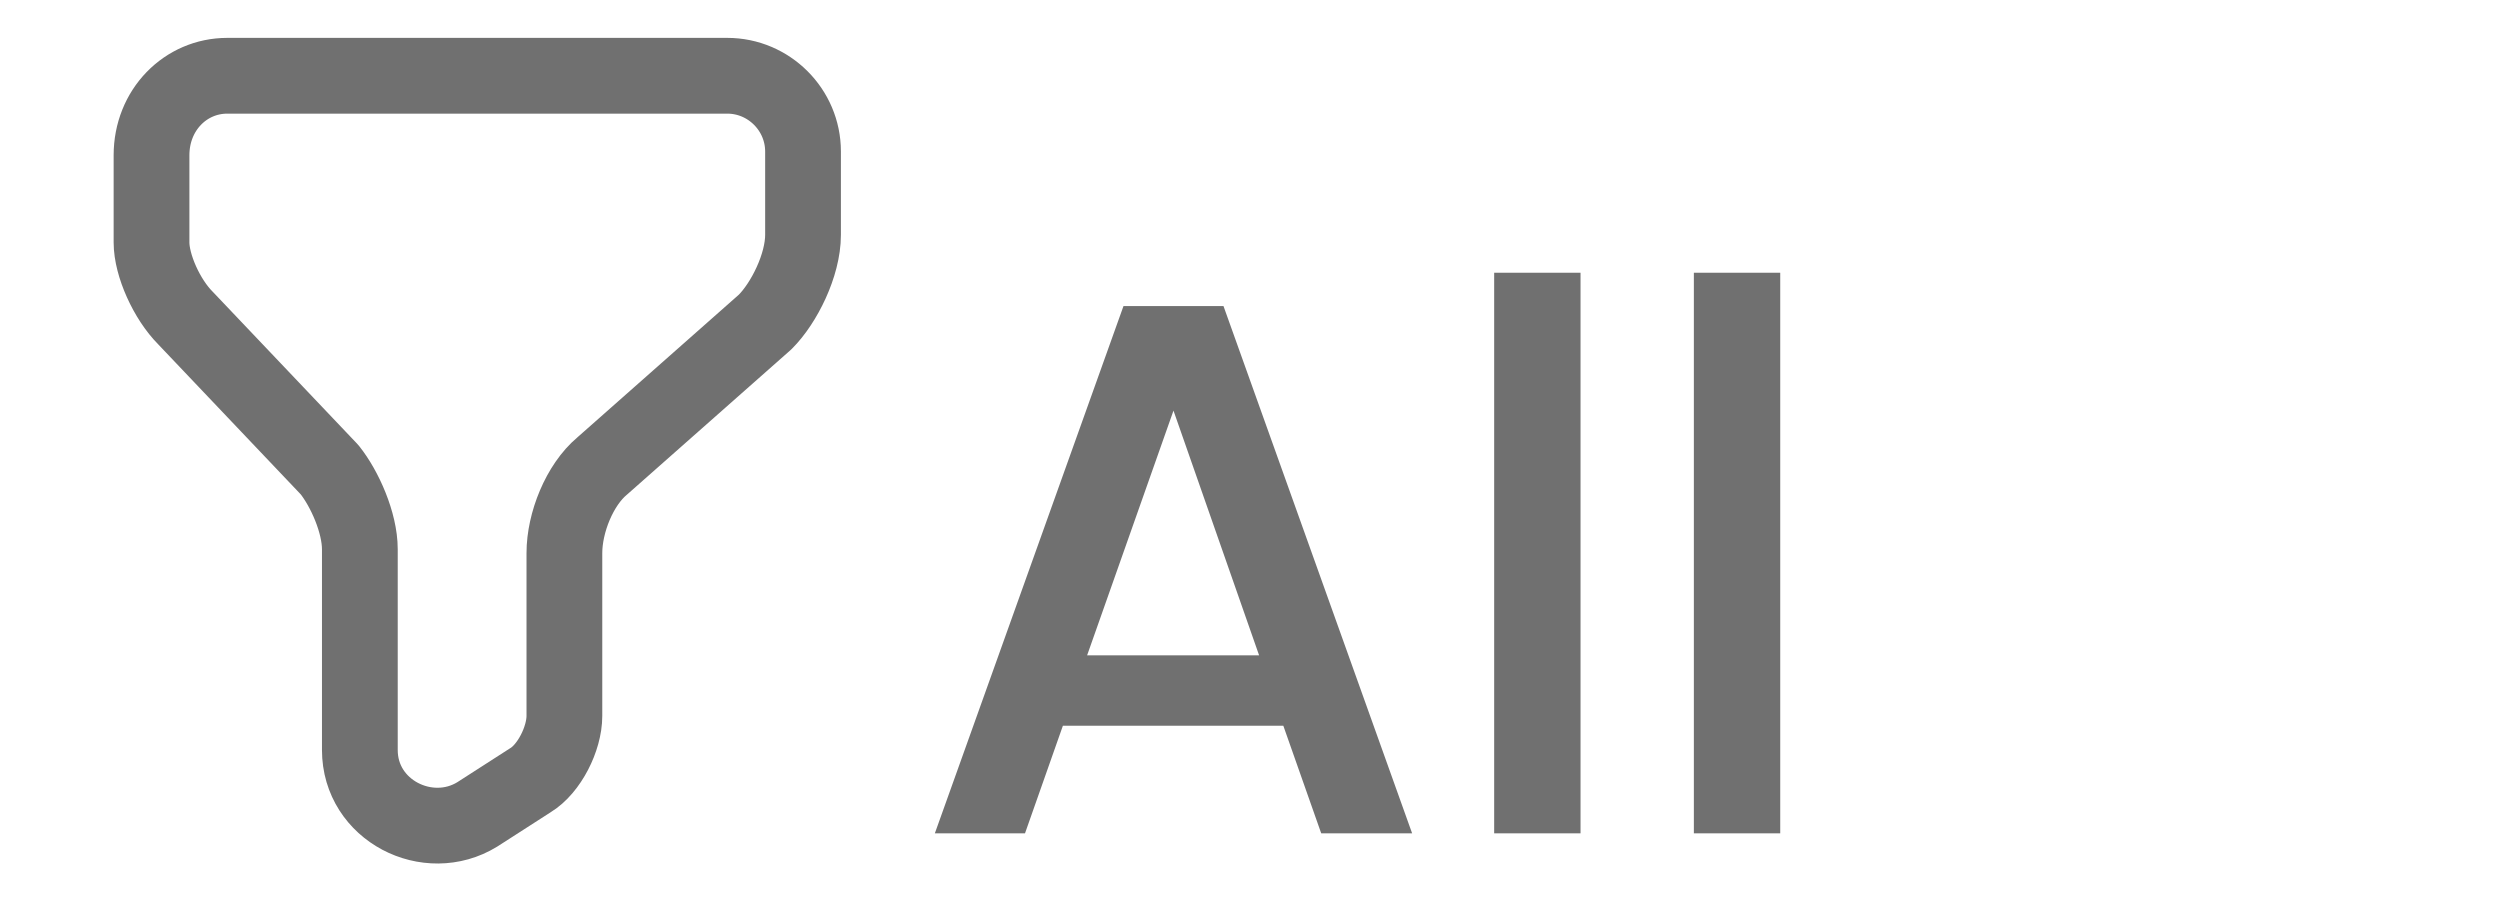
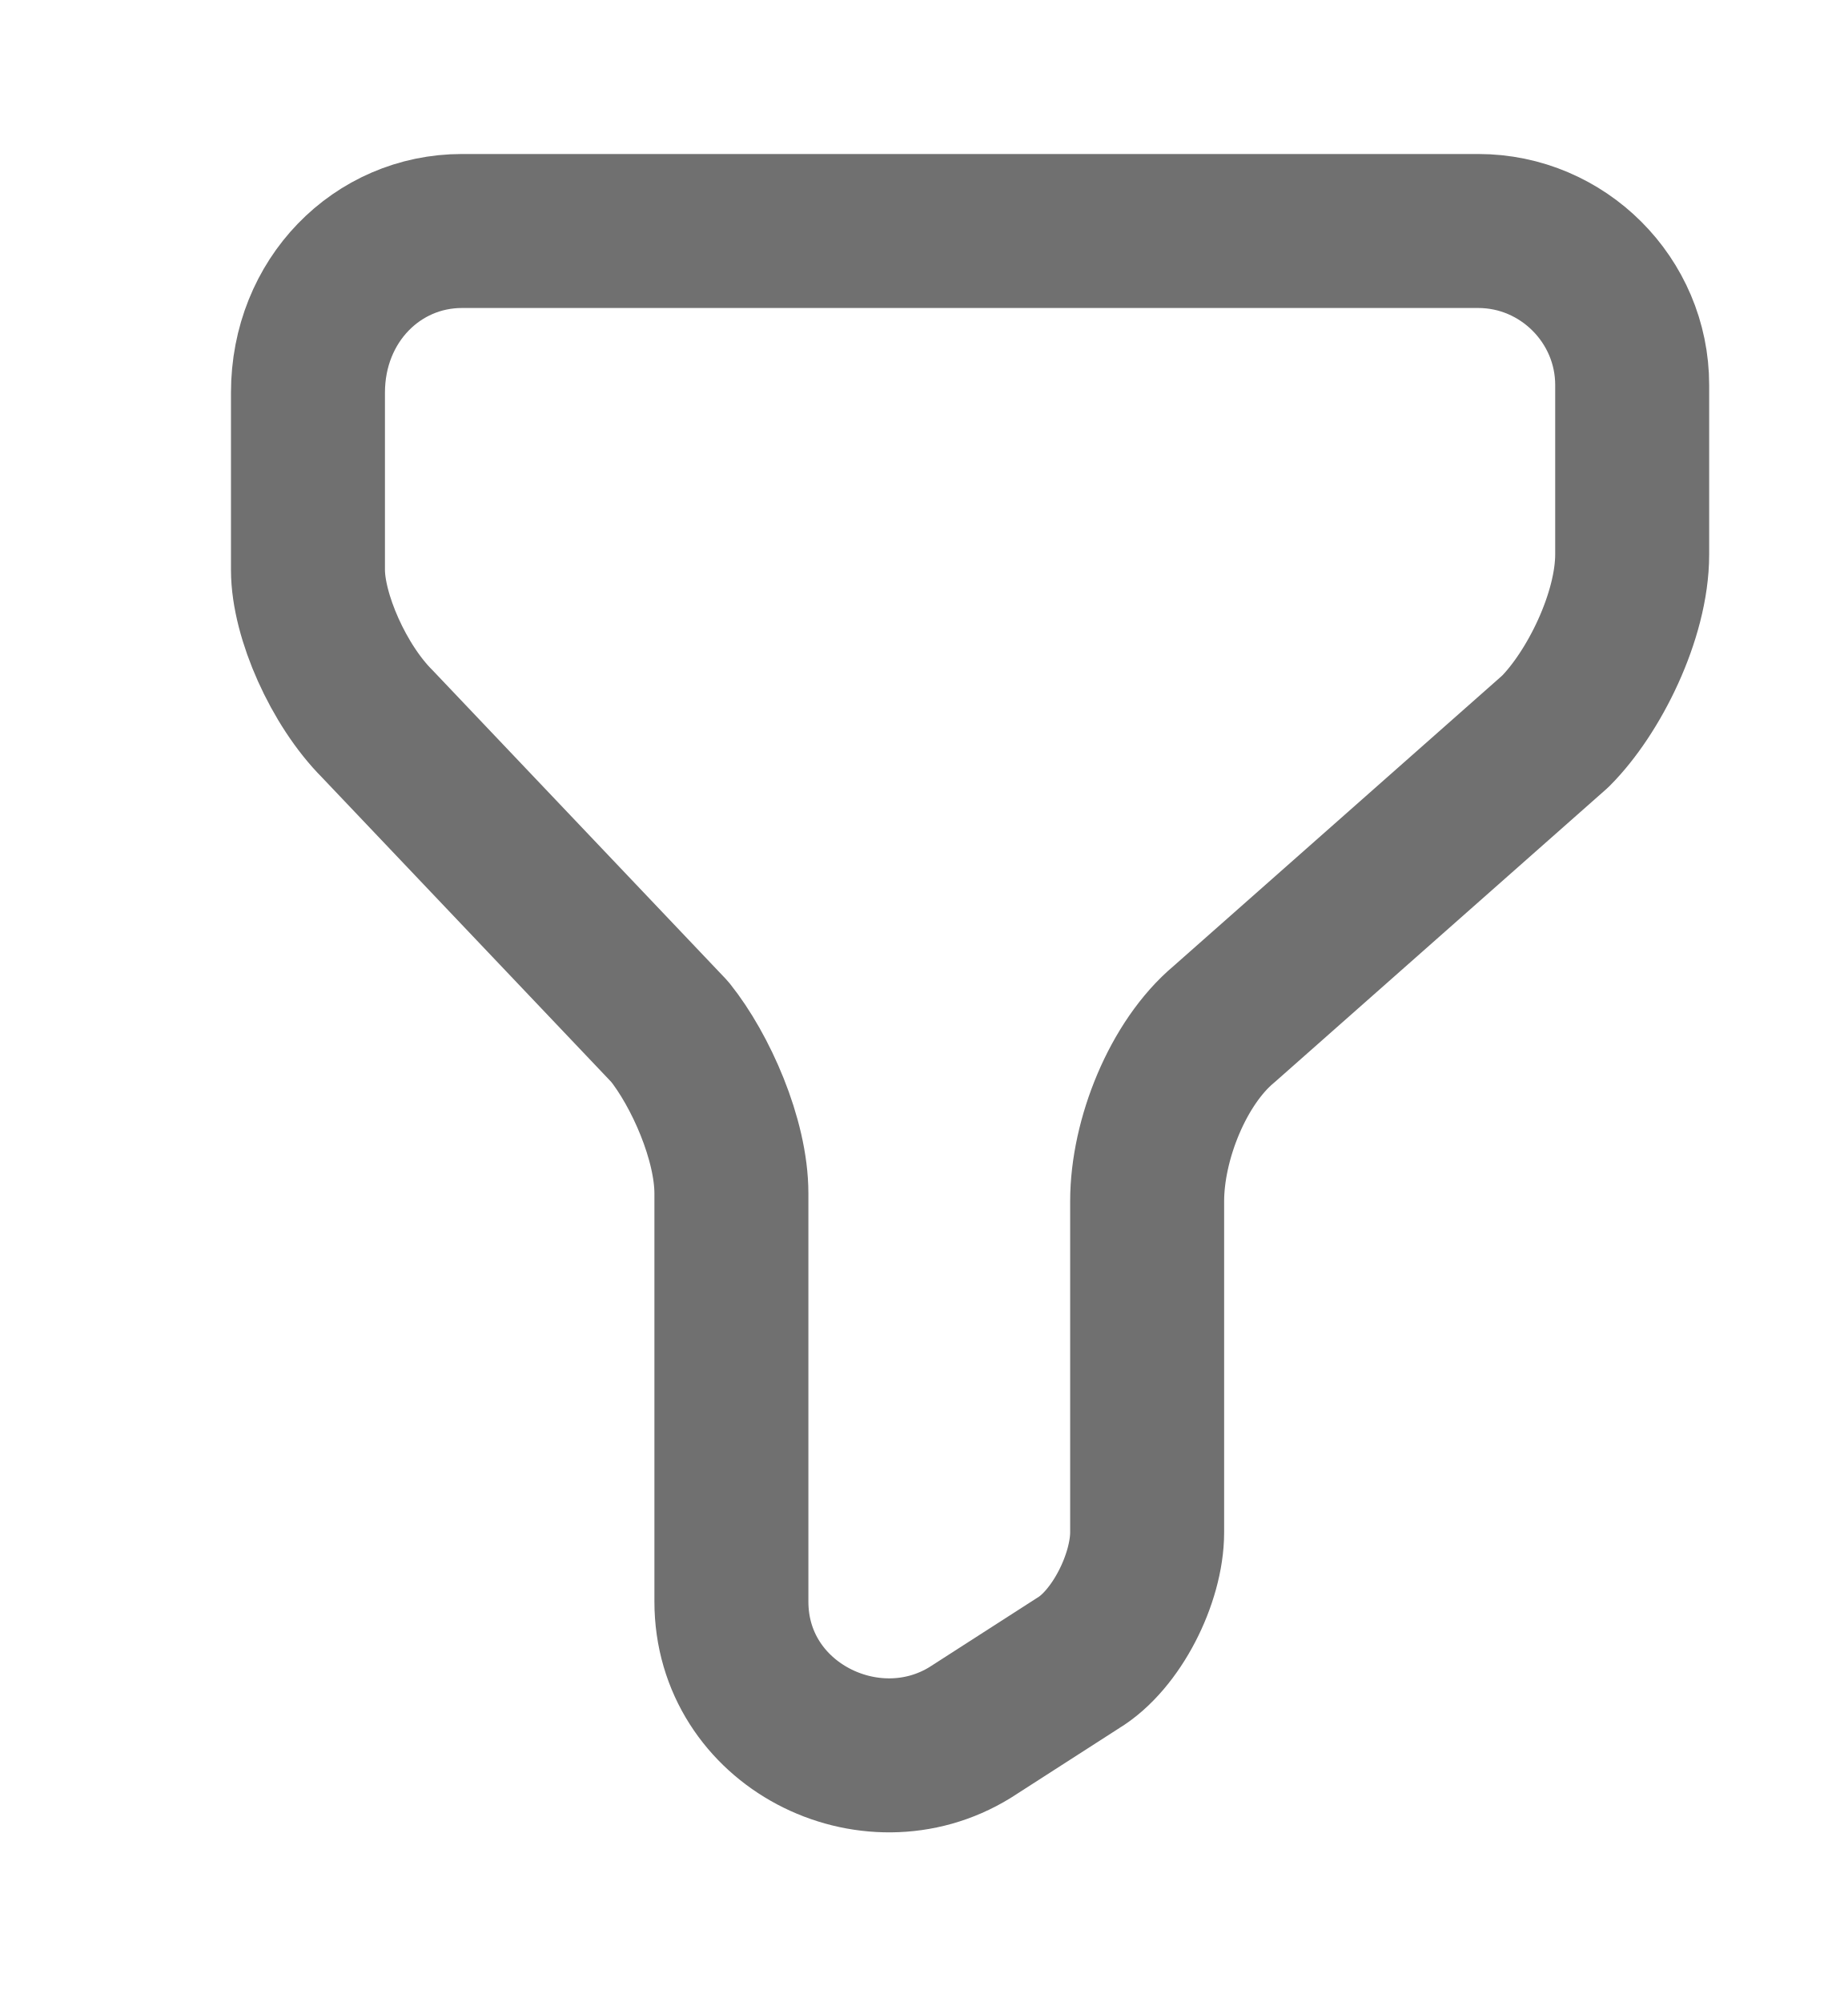
- <svg xmlns="http://www.w3.org/2000/svg" width="33" height="12" viewBox="0 0 33 12" fill="none">
-   <path d="M3 1H9.6C10.15 1 10.6 1.45 10.6 2V3.1C10.6 3.5 10.35 4 10.1 4.25L7.95 6.15C7.65 6.4 7.45 6.9 7.45 7.3V9.45C7.45 9.75 7.25 10.15 7 10.3L6.3 10.75C5.65 11.15 4.75 10.7 4.75 9.9V7.25C4.75 6.9 4.55 6.45 4.35 6.2L2.45 4.2C2.2 3.95 2 3.5 2 3.2V2.05C2 1.45 2.45 1 3 1Z" stroke="#707070" stroke-miterlimit="10" stroke-linecap="round" stroke-linejoin="round" />
-   <path d="M16.94 9.58H14.03L13.53 11H12.34L14.83 4.04H16.15L18.64 11H17.44L16.94 9.58ZM16.62 8.65L15.49 5.42L14.35 8.65H16.62ZM20.863 3.6V11H19.723V3.6H20.863ZM23.499 3.6V11H22.359V3.6H23.499Z" fill="#707070" />
+ <svg xmlns="http://www.w3.org/2000/svg" width="12" height="13" viewBox="0 0 12 13" fill="none">
+   <path d="M3 1.5H9.6C10.15 1.5 10.6 1.95 10.6 2.5V3.6C10.6 4 10.35 4.5 10.1 4.75L7.95 6.65C7.65 6.9 7.45 7.4 7.45 7.8V9.95C7.45 10.25 7.25 10.65 7 10.8L6.3 11.25C5.65 11.65 4.75 11.2 4.75 10.4V7.75C4.75 7.4 4.55 6.95 4.35 6.7L2.45 4.7C2.2 4.45 2 4 2 3.7V2.55C2 1.95 2.45 1.5 3 1.5Z" stroke="#707070" stroke-miterlimit="10" stroke-linecap="round" stroke-linejoin="round" />
</svg>
